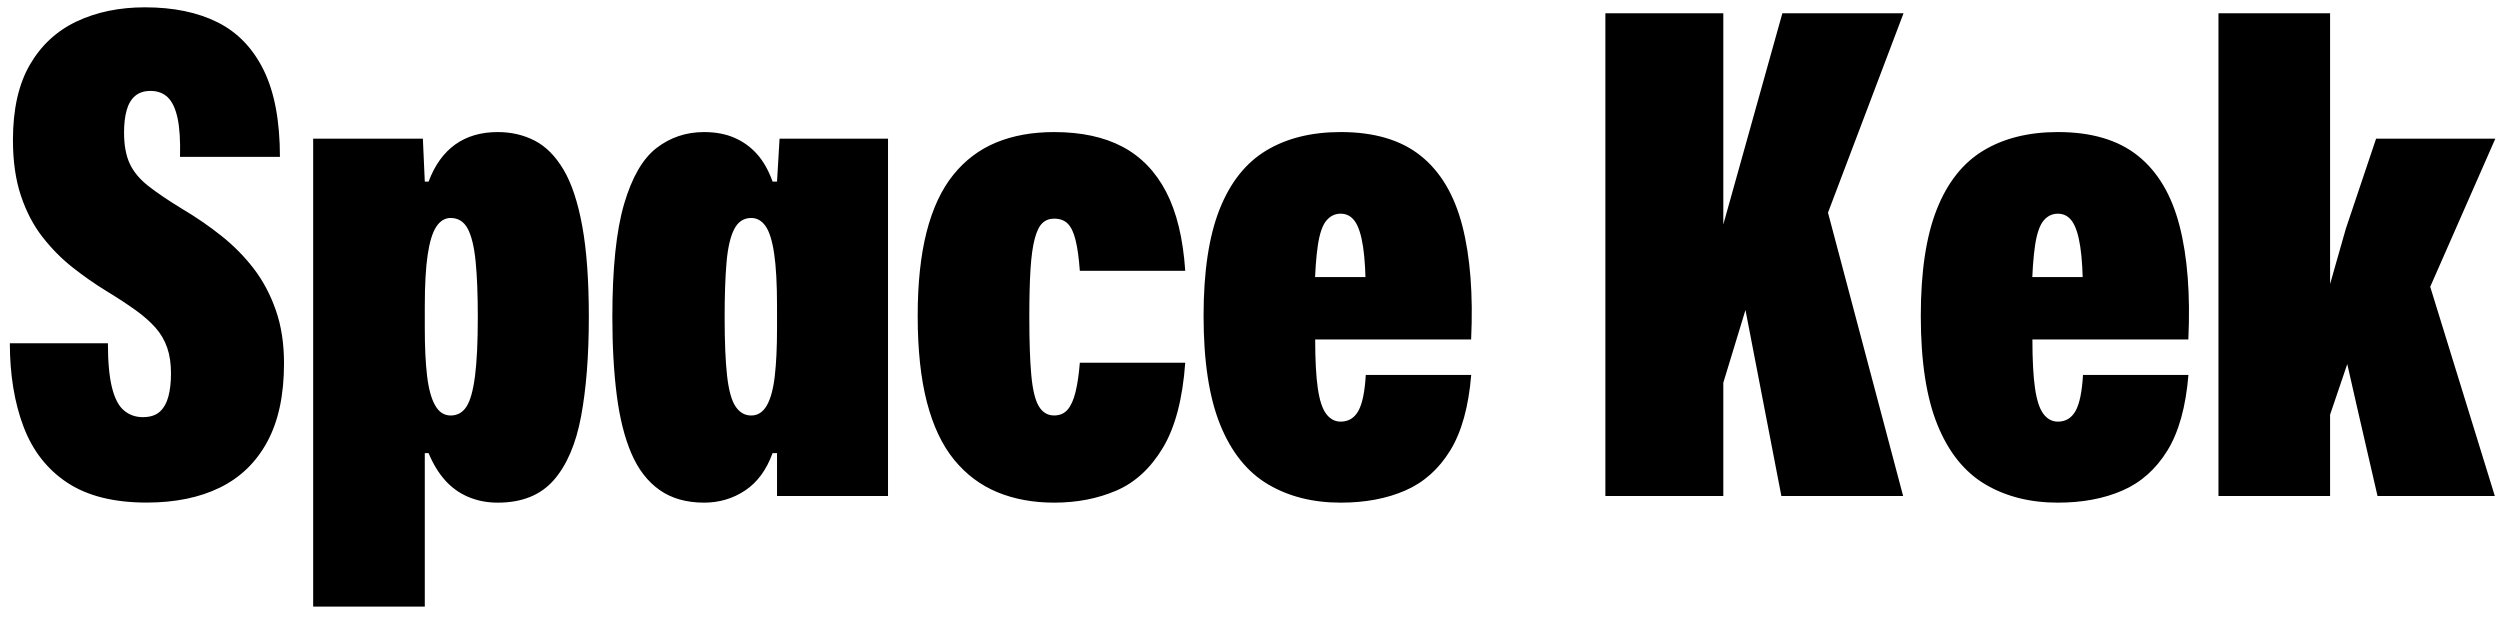
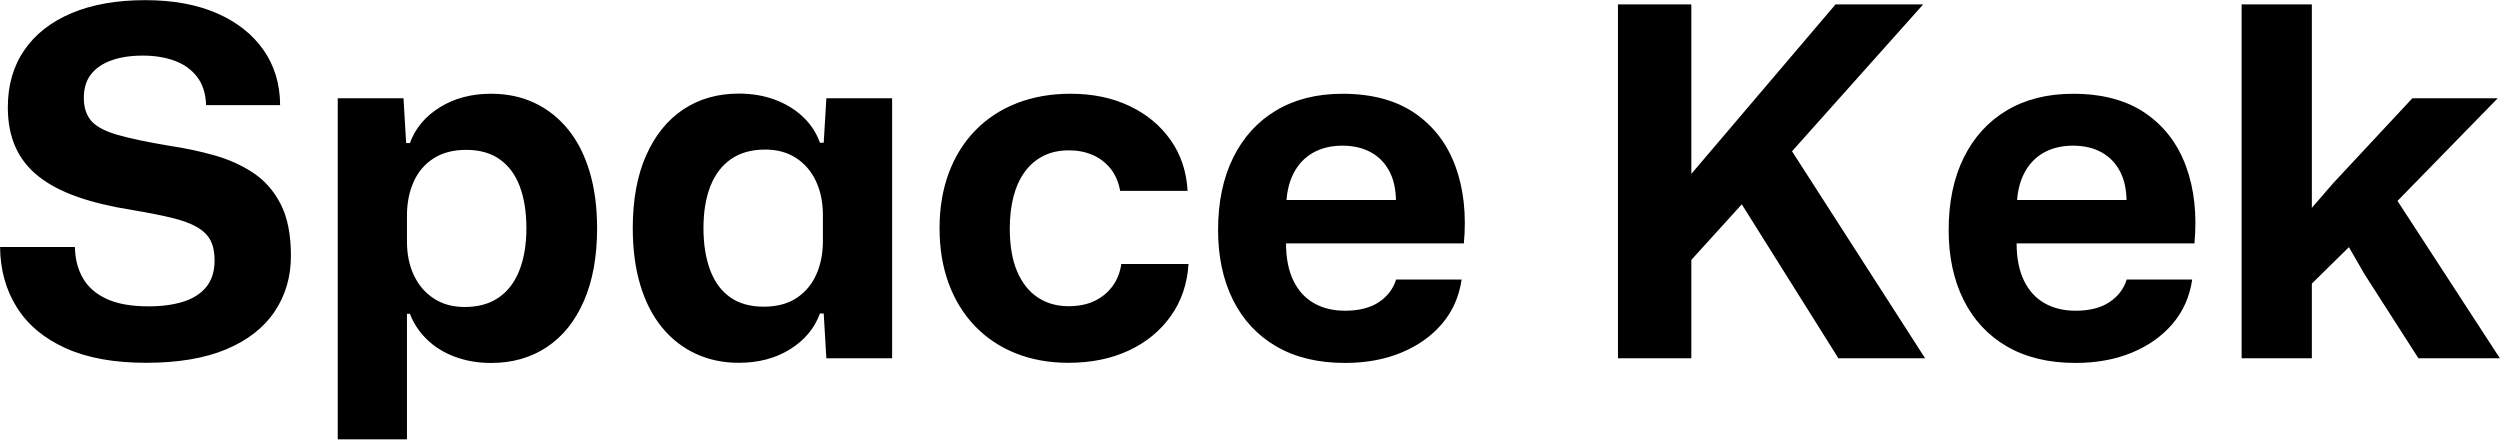
- <svg xmlns="http://www.w3.org/2000/svg" viewBox="0 -20 3775 949" fill="currentColor">
-   <path d="M221.4 738.886Q147.2 738.886 101.771 708.943Q56.343 679.0 35.657 624.614Q14.971 570.229 14.857 498.343H162.944Q162.944 540.399 169.073 565.099Q175.201 589.799 187.229 599.842Q199.258 609.884 215.629 609.884Q232.229 609.884 241.228 601.727Q250.228 593.57 254.214 578.899Q258.199 564.228 258.199 543.8Q258.199 521.657 252.442 504.972Q246.685 488.286 234.871 474.886Q223.057 461.486 204.771 448.344Q186.485 435.201 160.428 419.315Q134.485 403.429 109.485 383.686Q84.485 363.943 64.014 337.643Q43.542 311.343 31.542 275.4Q19.542 239.458 19.542 191.229Q19.542 121.915 45.057 77.814Q70.571 33.714 115.743 12.386Q160.915 -8.943 218.943 -8.943Q283.486 -8.943 328.715 13.757Q373.944 36.457 398.315 86.257Q422.687 136.057 422.687 216.915H271.828Q272.771 179.858 268.114 158.358Q263.457 136.858 253.429 127.073Q243.4 117.287 227.258 117.287Q212.83 117.287 203.973 124.887Q195.116 132.487 191.216 146.544Q187.316 160.601 187.316 179.972Q187.316 208.743 195.944 227.214Q204.573 245.685 224.201 261.028Q243.83 276.371 274.887 295.313Q306.601 314.085 334.401 336.214Q362.201 358.342 383.115 385.585Q404.03 412.828 416.444 448.214Q428.858 483.6 428.858 528.828Q428.858 600.143 403.758 646.714Q378.658 693.286 332.429 716.086Q286.201 738.886 221.4 738.886Z M472.885 896.0V189.428H638.544L641.43 254.171H647.202Q661.087 217.057 687.302 198.242Q713.516 179.428 751.573 179.428Q782.288 179.428 807.502 192.428Q832.716 205.428 851.045 236.4Q869.374 267.371 879.259 321.728Q889.145 376.085 889.145 458.743Q889.145 545.714 877.474 608.457Q865.802 671.2 836.059 705.1Q806.316 739.0 751.573 739.0Q727.459 739.0 707.102 730.357Q686.745 721.714 671.916 705.014Q657.087 688.314 647.202 664.257H641.43V896.0ZM680.401 607.398Q695.715 607.398 704.372 594.013Q713.029 580.627 717.257 547.842Q721.486 515.057 721.486 458.743Q721.486 408.086 718.2 374.829Q714.915 341.572 706.258 325.358Q697.601 309.144 680.401 309.144Q667.601 309.144 658.916 322.13Q650.23 335.115 645.83 364.415Q641.43 393.715 641.43 442.629V475.856Q641.43 518.228 644.887 547.499Q648.344 576.77 657.03 592.084Q665.715 607.398 680.401 607.398Z M1063.171 739.0Q1023.085 739.0 995.957 719.871Q968.828 700.743 953.357 664.614Q937.885 628.485 931.271 576.514Q924.657 524.542 924.657 458.8Q924.657 348.314 942.428 287.9Q960.2 227.485 991.385 203.457Q1022.571 179.428 1063.171 179.428Q1089.171 179.428 1109.057 188.071Q1128.943 196.714 1143.3 212.914Q1157.657 229.114 1166.6 254.171H1173.314L1177.143 189.428H1340.917V729.0H1173.314V664.257H1166.6Q1152.714 702.314 1125.086 720.657Q1097.457 739.0 1063.171 739.0ZM1134.344 607.398Q1149.029 607.398 1157.715 592.556Q1166.4 577.713 1169.857 548.413Q1173.314 519.113 1173.314 475.856V442.629Q1173.314 391.829 1168.915 362.558Q1164.515 333.287 1155.858 321.215Q1147.201 309.144 1134.344 309.144Q1117.201 309.144 1108.516 326.301Q1099.83 343.458 1097.016 376.715Q1094.202 409.972 1094.202 458.8Q1094.202 515 1097.93 547.785Q1101.659 580.57 1110.816 593.984Q1119.973 607.398 1134.344 607.398Z M1591.744 739.0Q1544.315 739.0 1506.172 723.271Q1468.029 707.543 1440.857 674.4Q1413.686 641.257 1399.7 587.543Q1385.714 533.829 1385.714 456.857Q1385.714 382.771 1399.228 330Q1412.743 277.228 1439.443 244.057Q1466.143 210.885 1504.286 195.157Q1542.429 179.428 1591.744 179.428Q1652.916 179.428 1694.859 201.528Q1736.802 223.628 1760.788 269.557Q1784.773 315.486 1789.716 388.915H1630.543Q1628.429 359.943 1624.143 342.586Q1619.857 325.229 1612.286 317.687Q1604.715 310.144 1591.744 310.144Q1581.115 310.144 1573.987 316.901Q1566.858 323.658 1562.373 340.729Q1557.887 357.801 1556.073 386.415Q1554.259 415.029 1554.259 458.743Q1554.259 514.199 1557.302 546.899Q1560.344 579.599 1568.644 593.47Q1576.944 607.341 1591.744 607.341Q1604.543 607.341 1612.115 598.527Q1619.686 589.713 1624.057 571.913Q1628.429 554.113 1630.543 527.685H1789.716Q1783.831 609.542 1756.073 655.943Q1728.316 702.343 1685.93 720.671Q1643.544 739.0 1591.744 739.0Z M2024.401 739.0Q1961.201 739.0 1914.4 711.133Q1867.6 683.267 1842.5 621.367Q1817.4 559.467 1817.4 456.866Q1817.4 357.133 1841.533 296.166Q1865.667 235.2 1912 207.3Q1958.334 179.4 2024.401 179.4Q2100.535 179.4 2145.335 215.266Q2190.135 251.133 2208.135 321.033Q2226.135 390.933 2221.402 492.6H1985.935Q1985.935 539.533 1989.901 566.566Q1993.868 593.599 2002.668 605.132Q2011.468 616.665 2024.401 616.665Q2042.067 616.665 2051.1 600.499Q2060.134 584.333 2062.333 546.133H2221.535Q2215.602 618.4 2189.702 660.433Q2163.802 702.467 2121.835 720.733Q2079.868 739.0 2024.401 739.0ZM1984.935 422.533 1975.068 398.333H2070.267L2062.267 423.466Q2062.2 378.667 2058.2 352.434Q2054.2 326.201 2046.067 314.434Q2037.934 302.668 2024.401 302.668Q2011.534 302.668 2002.801 313.134Q1994.068 323.601 1990.035 349.834Q1986.001 376.067 1984.935 422.533Z M2689.885 729.0 2635.658 448.087 2598.03 571.573V333.884L2691.371 0.0H2874.345L2760.26 301.114L2873.745 729.0ZM2424.114 729.0V0.0H2602.202V729.0Z M3107.401 739.0Q3044.201 739.0 2997.4 711.133Q2950.6 683.267 2925.5 621.367Q2900.4 559.467 2900.4 456.866Q2900.4 357.133 2924.533 296.166Q2948.667 235.2 2995 207.3Q3041.334 179.4 3107.401 179.4Q3183.535 179.4 3228.335 215.266Q3273.135 251.133 3291.135 321.033Q3309.135 390.933 3304.402 492.6H3068.935Q3068.935 539.533 3072.901 566.566Q3076.868 593.599 3085.668 605.132Q3094.468 616.665 3107.401 616.665Q3125.067 616.665 3134.1 600.499Q3143.134 584.333 3145.333 546.133H3304.535Q3298.602 618.4 3272.702 660.433Q3246.802 702.467 3204.835 720.733Q3162.868 739.0 3107.401 739.0ZM3067.935 422.533 3058.068 398.333H3153.267L3145.267 423.466Q3145.2 378.667 3141.2 352.434Q3137.2 326.201 3129.067 314.434Q3120.934 302.668 3107.401 302.668Q3094.534 302.668 3085.801 313.134Q3077.068 323.601 3073.035 349.834Q3069.001 376.067 3067.935 422.533Z M3349.885 729.0V0.0H3518.43V408.884L3542.287 325.113L3587.886 189.428H3767.917L3669.631 413.057L3767.203 729.0H3590.058L3559.43 596.059L3544.373 529.744L3518.43 606.144V729.0Z" />
+ <svg xmlns="http://www.w3.org/2000/svg" viewBox="32 -9 5150 905" fill="currentColor">
+   <path d="M332.657 738.371Q234.172 738.371 167.471 708.371Q100.771 678.371 66.785 624.343Q32.8 570.314 32.171 499.886H186.316Q186.945 536.885 203.031 564.399Q219.116 591.913 252.159 606.998Q285.201 622.084 338.2 622.084Q379.457 622.084 410.071 612.284Q440.685 602.484 457.37 581.542Q474.056 560.599 474.056 527.485Q474.056 502.629 465.67 486.315Q457.284 470.001 437.67 458.729Q418.056 447.458 384.813 439.444Q351.571 431.43 301.857 423.173Q239.171 413.23 191.485 396.487Q143.8 379.744 111.957 354.787Q80.114 329.83 64.114 294.558Q48.114 259.286 48.114 211.915Q48.114 143.572 82.257 94.029Q116.4 44.486 179.814 17.9Q243.229 -8.686 331.2 -8.686Q417.001 -8.686 478.886 18.343Q540.772 45.371 574.758 93.929Q608.744 142.486 609.058 207.543H456.599Q455.284 171.429 437.67 148.887Q420.056 126.344 391.199 115.944Q362.343 105.545 326.515 105.545Q288.572 105.545 261.216 115.473Q233.859 125.401 219.273 144.344Q204.688 163.286 204.688 192.515Q204.688 222.257 219.988 239.943Q235.288 257.628 274.159 268.799Q313.03 279.971 382.373 291.542Q428.887 298.485 473.015 310.799Q517.144 323.113 553.015 346.642Q588.887 370.17 610.101 411.285Q631.315 452.399 631.315 517.942Q631.315 582.8 597.73 632.814Q564.144 682.828 497.944 710.6Q431.743 738.371 332.657 738.371Z M727.742 896.0V193.485H863.23L868.659 285.685H876.459Q893.031 240.028 938.016 212.071Q983.002 184.114 1043.659 184.114Q1093.03 184.114 1133.03 202.957Q1173.03 221.8 1202.03 257.328Q1231.03 292.857 1246.53 344.414Q1262.03 395.971 1262.03 461.4Q1262.03 548.514 1234.873 610.914Q1207.716 673.314 1158.53 706.0Q1109.344 738.686 1043.659 738.686Q1003.573 738.686 969.559 726.114Q935.545 713.543 911.63 690.372Q887.716 667.2 876.459 637.429H870.345V896.0ZM989.029 623.398Q1031.314 623.398 1059.6 603.784Q1087.885 584.17 1102.128 547.442Q1116.37 510.714 1116.37 461.4Q1116.37 411.4 1102.813 375.172Q1089.257 338.944 1061.657 319.33Q1034.057 299.716 992.458 299.716Q952.344 299.716 924.93 317.43Q897.516 335.144 883.93 365.901Q870.345 396.657 870.345 434.629V488.485Q870.345 527.828 884.616 558.085Q898.887 588.341 925.615 605.87Q952.344 623.398 989.029 623.398Z M1553.857 738.371Q1505.171 738.371 1464.828 719.529Q1424.485 700.686 1395.485 665.157Q1366.485 629.629 1350.985 578.071Q1335.485 526.514 1335.485 461.086Q1335.485 373.285 1362.985 311.228Q1390.485 249.171 1439.485 216.485Q1488.485 183.8 1553.857 183.8Q1594.628 183.8 1628.299 196.371Q1661.971 208.942 1686.042 231.614Q1710.113 254.285 1721.056 285.056H1728.856L1734.285 193.485H1869.773V729.0H1734.285L1728.856 636.801H1721.056Q1704.485 682.458 1659.656 710.414Q1614.828 738.371 1553.857 738.371ZM1605.058 622.77Q1645.857 622.77 1672.928 604.898Q1699.999 587.027 1713.585 556.428Q1727.17 525.828 1727.17 487.857V434.0Q1727.17 394.657 1712.899 364.243Q1698.628 333.83 1671.9 316.458Q1645.172 299.087 1608.486 299.087Q1566.201 299.087 1537.916 318.701Q1509.63 338.315 1495.388 374.544Q1481.145 410.772 1481.145 461.086Q1481.145 510.085 1494.702 546.813Q1508.259 583.541 1535.858 603.155Q1563.458 622.77 1605.058 622.77Z M2233.172 738.371Q2173.0 738.371 2124.043 718.686Q2075.086 699.0 2040 662.286Q2004.914 625.571 1986.2 574.671Q1967.485 523.771 1967.485 461.028Q1967.485 398.285 1986.542 347.228Q2005.6 296.171 2041.185 259.642Q2076.771 223.114 2126.571 203.614Q2176.371 184.114 2237.543 184.114Q2305.572 184.114 2358.644 209.257Q2411.715 234.4 2443.458 279.471Q2475.201 324.543 2478.401 384.2H2339.541Q2334.341 356.229 2319.285 337.83Q2304.228 319.43 2282.471 310.073Q2260.714 300.716 2234.172 300.716Q2204.001 300.716 2181.244 312.23Q2158.487 323.744 2143.144 344.801Q2127.802 365.858 2119.973 395.329Q2112.145 424.8 2112.145 461.714Q2112.145 514.885 2127.359 550.27Q2142.573 585.656 2169.715 603.713Q2196.858 621.77 2233.172 621.77Q2264.714 621.77 2287.471 610.598Q2310.228 599.427 2324.256 579.899Q2338.284 560.37 2341.856 534.828H2480.344Q2476.458 596.428 2443.715 642.285Q2410.972 688.143 2356.901 713.257Q2302.829 738.371 2233.172 738.371Z M2802.534 738.633Q2719.767 738.633 2661.3 704.683Q2602.833 670.733 2572.033 608.967Q2541.233 547.2 2541.233 464.933Q2541.233 378.5 2572.483 315.467Q2603.733 252.433 2661.2 218.3Q2718.667 184.166 2797.367 184.166Q2887.934 184.166 2946.167 223.917Q3004.401 263.667 3030.067 333.267Q3055.734 402.867 3047.567 492.467H2681.201Q2681.301 537.867 2696.284 568.9Q2711.267 599.933 2738.684 615.516Q2766.1 631.099 2802.534 631.099Q2845.8 631.099 2872.317 613.499Q2898.833 595.9 2908.033 566.9H3042.934Q3035.201 619.7 3002.534 658Q2969.867 696.3 2918.584 717.467Q2867.3 738.633 2802.534 738.633ZM2681.567 417.2 2668.867 403.033H2920.933L2907.6 417.3Q2909.233 374.267 2895.566 346.65Q2881.9 319.034 2856.667 305.05Q2831.433 291.067 2797.367 291.067Q2762.3 291.067 2736.384 305.917Q2710.467 320.767 2696.251 349.017Q2682.034 377.267 2681.567 417.2Z M3819.056 729.0 3620.087 411.916 3506.459 537.087V360.598L3813.228 0.0H3993.831L3723.574 302.629L3997.716 729.0ZM3364.999 729.0V0.0H3516.145V729.0Z M4307.534 738.633Q4224.767 738.633 4166.3 704.683Q4107.833 670.733 4077.033 608.967Q4046.233 547.2 4046.233 464.933Q4046.233 378.5 4077.483 315.467Q4108.733 252.433 4166.2 218.3Q4223.667 184.166 4302.367 184.166Q4392.934 184.166 4451.167 223.917Q4509.401 263.667 4535.067 333.267Q4560.734 402.867 4552.567 492.467H4186.201Q4186.301 537.867 4201.284 568.9Q4216.267 599.933 4243.684 615.516Q4271.1 631.099 4307.534 631.099Q4350.8 631.099 4377.317 613.499Q4403.833 595.9 4413.033 566.9H4547.934Q4540.201 619.7 4507.534 658Q4474.867 696.3 4423.584 717.467Q4372.3 738.633 4307.534 738.633ZM4186.567 417.2 4173.867 403.033H4425.933L4412.6 417.3Q4414.233 374.267 4400.566 346.65Q4386.9 319.034 4361.667 305.05Q4336.433 291.067 4302.367 291.067Q4267.3 291.067 4241.384 305.917Q4215.467 320.767 4201.251 349.017Q4187.034 377.267 4186.567 417.2Z M4649.742 729.0V0.0H4794.402V419.169L4838.602 368.112L5001.4 193.485H5177.26L4970.831 404.886L5181.717 729.0H5013.914L4902.772 555.63L4870.772 500.144L4794.402 575.258V729.0Z" />
</svg>
